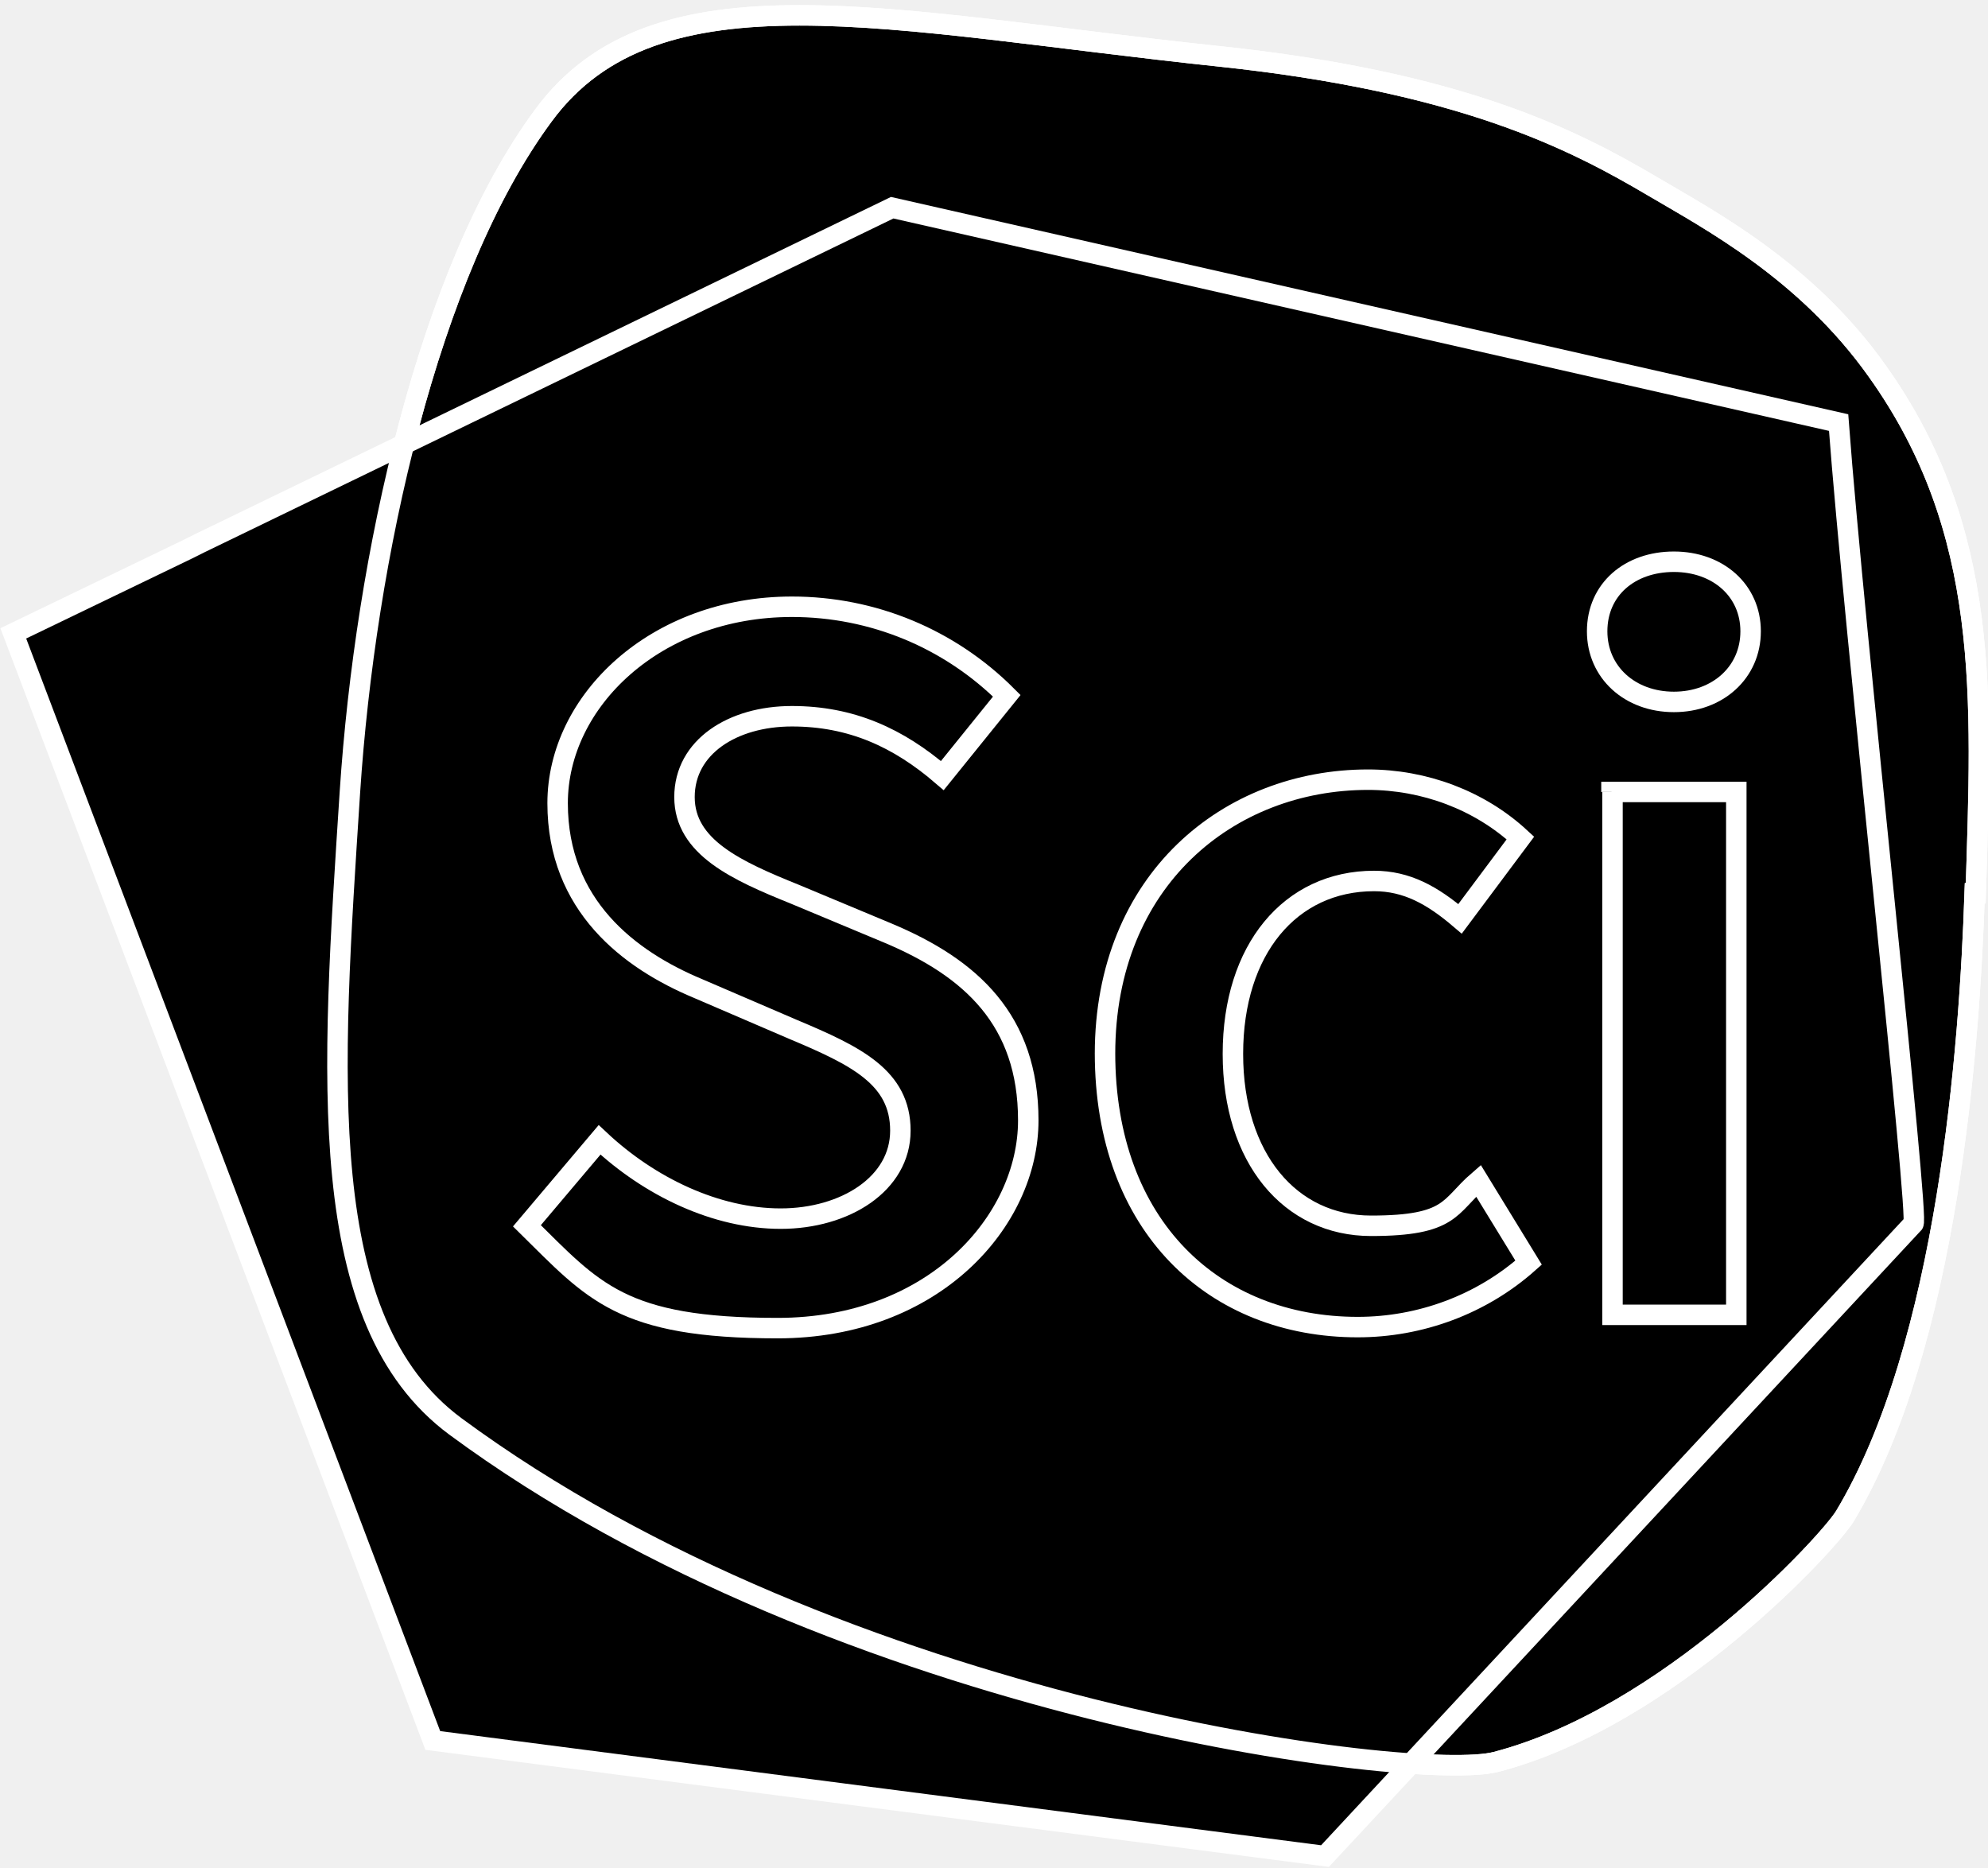
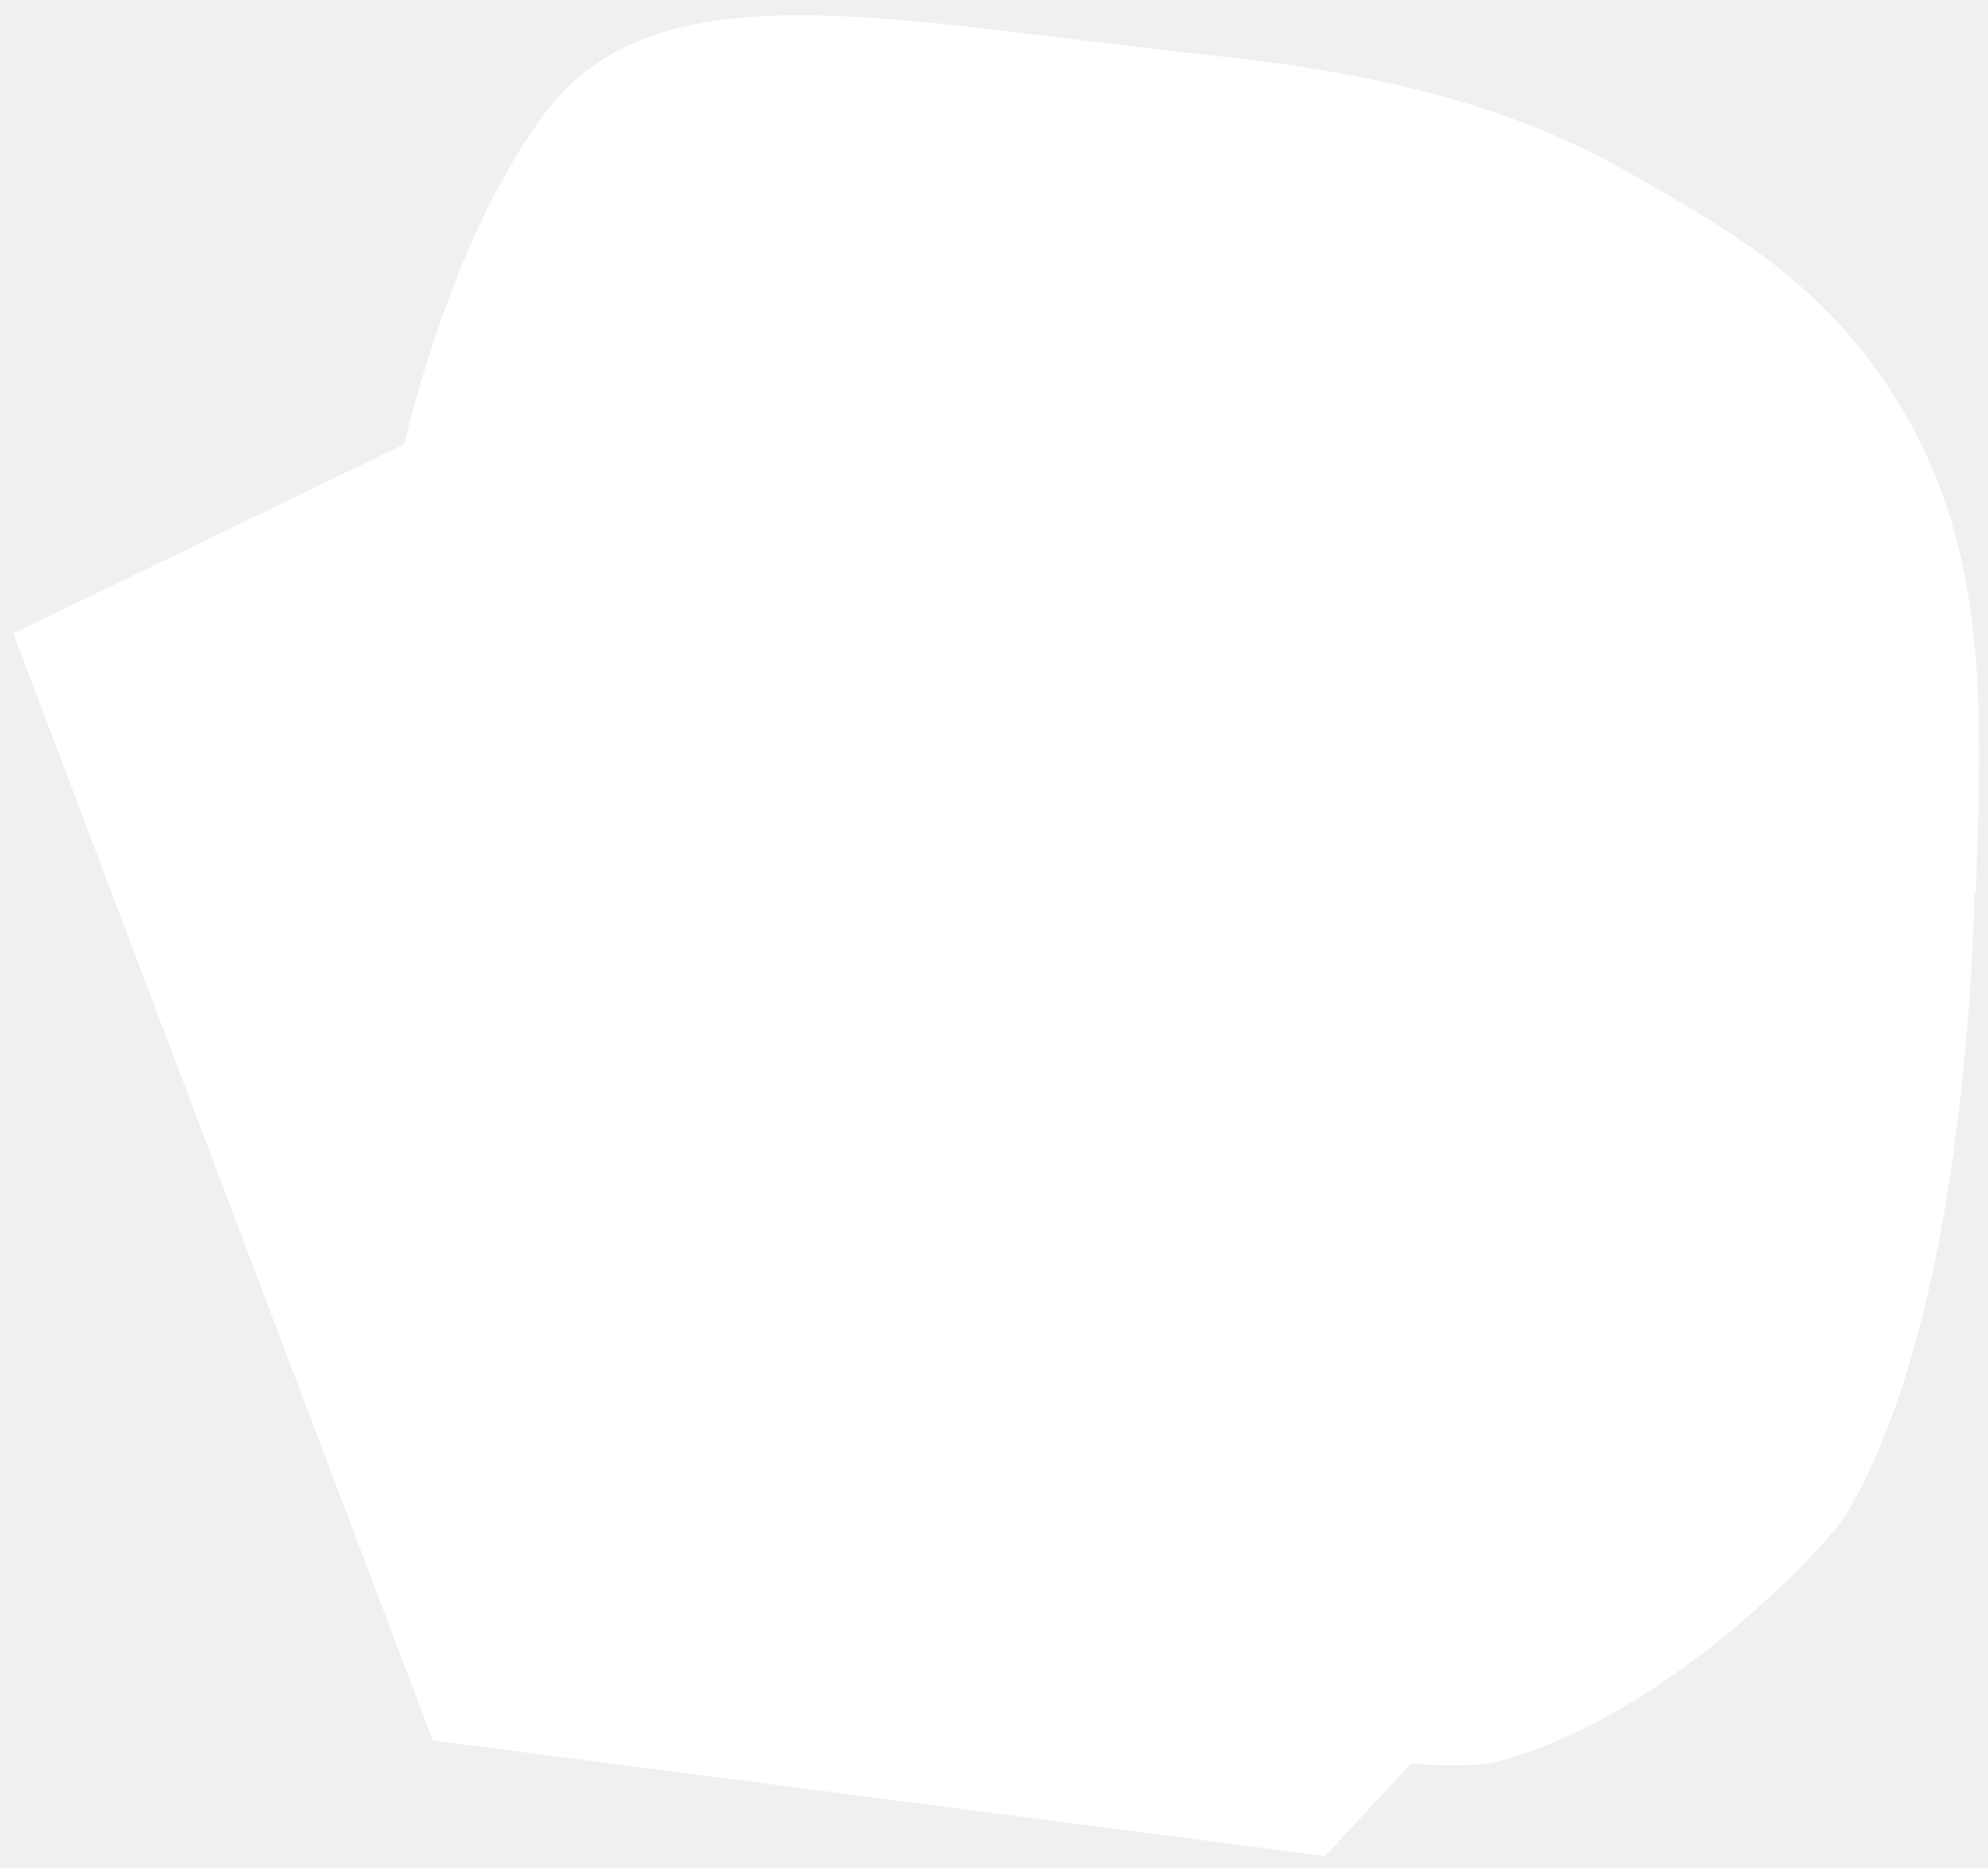
<svg xmlns="http://www.w3.org/2000/svg" id="Ebene_1" version="1.1" viewBox="0 0 194.3 182.5">
  <defs>
-     <style>.st0, .st1, .st2{ stroke: #fff; stroke-width: 2px;} .st1{ stroke-miterlimit: 10;} .st2{ fill: none;} </style>
+     <style>.st0{ fill: #fff;} .st1{ stroke: #fff; stroke-miterlimit: 10; stroke-width: 2px;} </style>
  </defs>
  <path class="st0" d="M193,87.3c-.5,14.9-2.6,44.1-12.7,60.9-1.6,2.6-17.2,19.6-34.1,24-7.7,2-63.9-4.9-101.7-32.8-13.9-10.3-12.1-34.2-10.3-62,1.5-22.8,7.6-50.8,18.9-66.1,11-15,33.8-9.2,66-5.8,23.7,2.5,34.6,8.1,42.4,12.7,5.4,3.2,15,8.2,22,18.1,11.1,15.6,10.2,31.8,9.6,51Z" />
  <path class="st0" d="M1.3,61.9l41,108.2,87.2,11.3,57.5-61.8c.7.2-5.8-58.1-7.3-78.3l-92.5-21L19.5,53.1l-1.2.6S1.3,61.9,1.3,61.9Z" />
-   <path class="st2" d="M193,87.3c-.5,14.9-2.6,44.1-12.7,60.9-1.6,2.6-17.2,19.6-34.1,24-7.7,2-63.9-4.9-101.7-32.8-13.9-10.3-12.1-34.2-10.3-62,1.5-22.8,7.6-50.8,18.9-66.1,11-15,33.8-9.2,66-5.8,23.7,2.5,34.6,8.1,42.4,12.7,5.4,3.2,15,8.2,22,18.1,11.1,15.6,10.2,31.8,9.6,51Z" />
-   <path id="path6" class="st1" d="M156.1,61.7c0-4.1,3.2-6.8,7.5-6.8s7.5,2.8,7.5,6.8-3.2,6.9-7.5,6.9-7.5-2.9-7.5-6.9ZM157.5,77.4h12.2v51.1h-12.1v-51.1h0Z" />
-   <path id="path5" class="st1" d="M108,103c0-17,12.1-26.8,25.7-26.8,5.5,0,10.9,2,14.9,5.7l-5.9,7.9c-2.7-2.3-5.2-3.7-8.4-3.7-8.2,0-13.8,6.7-13.8,16.9s5.6,16.8,13.5,16.8,7.6-1.9,10.5-4.4l4.9,8c-4.6,4.1-10.6,6.3-16.7,6.3-14,0-24.7-9.8-24.7-26.8h0Z" />
-   <path id="path4" class="st1" d="M51.5,119.8l7.1-8.4c4.9,4.6,11.4,7.7,17.7,7.7s11.7-3.4,11.7-8.6-4.3-7.3-10.5-9.9l-9.3-4c-6.7-2.8-13.7-8.1-13.7-18.1s9.6-19.2,22.9-19.2c7.9,0,15.4,3.1,21,8.7l-6.3,7.8c-4.3-3.7-8.9-5.8-14.7-5.8s-10.5,3-10.5,7.9,5.1,7.2,10.8,9.5l9.1,3.8c8.1,3.4,13.7,8.5,13.7,18.3s-9.2,20.3-24.5,20.3-18-3.6-24.5-10h0Z" />
+   <path class="st0" d="M193,87.3c-.5,14.9-2.6,44.1-12.7,60.9-1.6,2.6-17.2,19.6-34.1,24-7.7,2-63.9-4.9-101.7-32.8-13.9-10.3-12.1-34.2-10.3-62,1.5-22.8,7.6-50.8,18.9-66.1,11-15,33.8-9.2,66-5.8,23.7,2.5,34.6,8.1,42.4,12.7,5.4,3.2,15,8.2,22,18.1,11.1,15.6,10.2,31.8,9.6,51Z" />
+   <path id="path6" class="st0" d="M156.1,61.7c0-4.1,3.2-6.8,7.5-6.8s7.5,2.8,7.5,6.8-3.2,6.9-7.5,6.9-7.5-2.9-7.5-6.9ZM157.5,77.4h12.2v51.1h-12.1v-51.1h0Z" />
+   <path id="path5" class="st0" d="M108,103c0-17,12.1-26.8,25.7-26.8,5.5,0,10.9,2,14.9,5.7l-5.9,7.9c-2.7-2.3-5.2-3.7-8.4-3.7-8.2,0-13.8,6.7-13.8,16.9s5.6,16.8,13.5,16.8,7.6-1.9,10.5-4.4l4.9,8c-4.6,4.1-10.6,6.3-16.7,6.3-14,0-24.7-9.8-24.7-26.8h0Z" />
+   <path id="path4" class="st0" d="M51.5,119.8l7.1-8.4c4.9,4.6,11.4,7.7,17.7,7.7s11.7-3.4,11.7-8.6-4.3-7.3-10.5-9.9l-9.3-4c-6.7-2.8-13.7-8.1-13.7-18.1s9.6-19.2,22.9-19.2c7.9,0,15.4,3.1,21,8.7l-6.3,7.8c-4.3-3.7-8.9-5.8-14.7-5.8s-10.5,3-10.5,7.9,5.1,7.2,10.8,9.5l9.1,3.8c8.1,3.4,13.7,8.5,13.7,18.3s-9.2,20.3-24.5,20.3-18-3.6-24.5-10h0Z" />
  <line class="st1" x1="157.5" y1="76.4" x2="157.5" y2="77.4" />
</svg>
